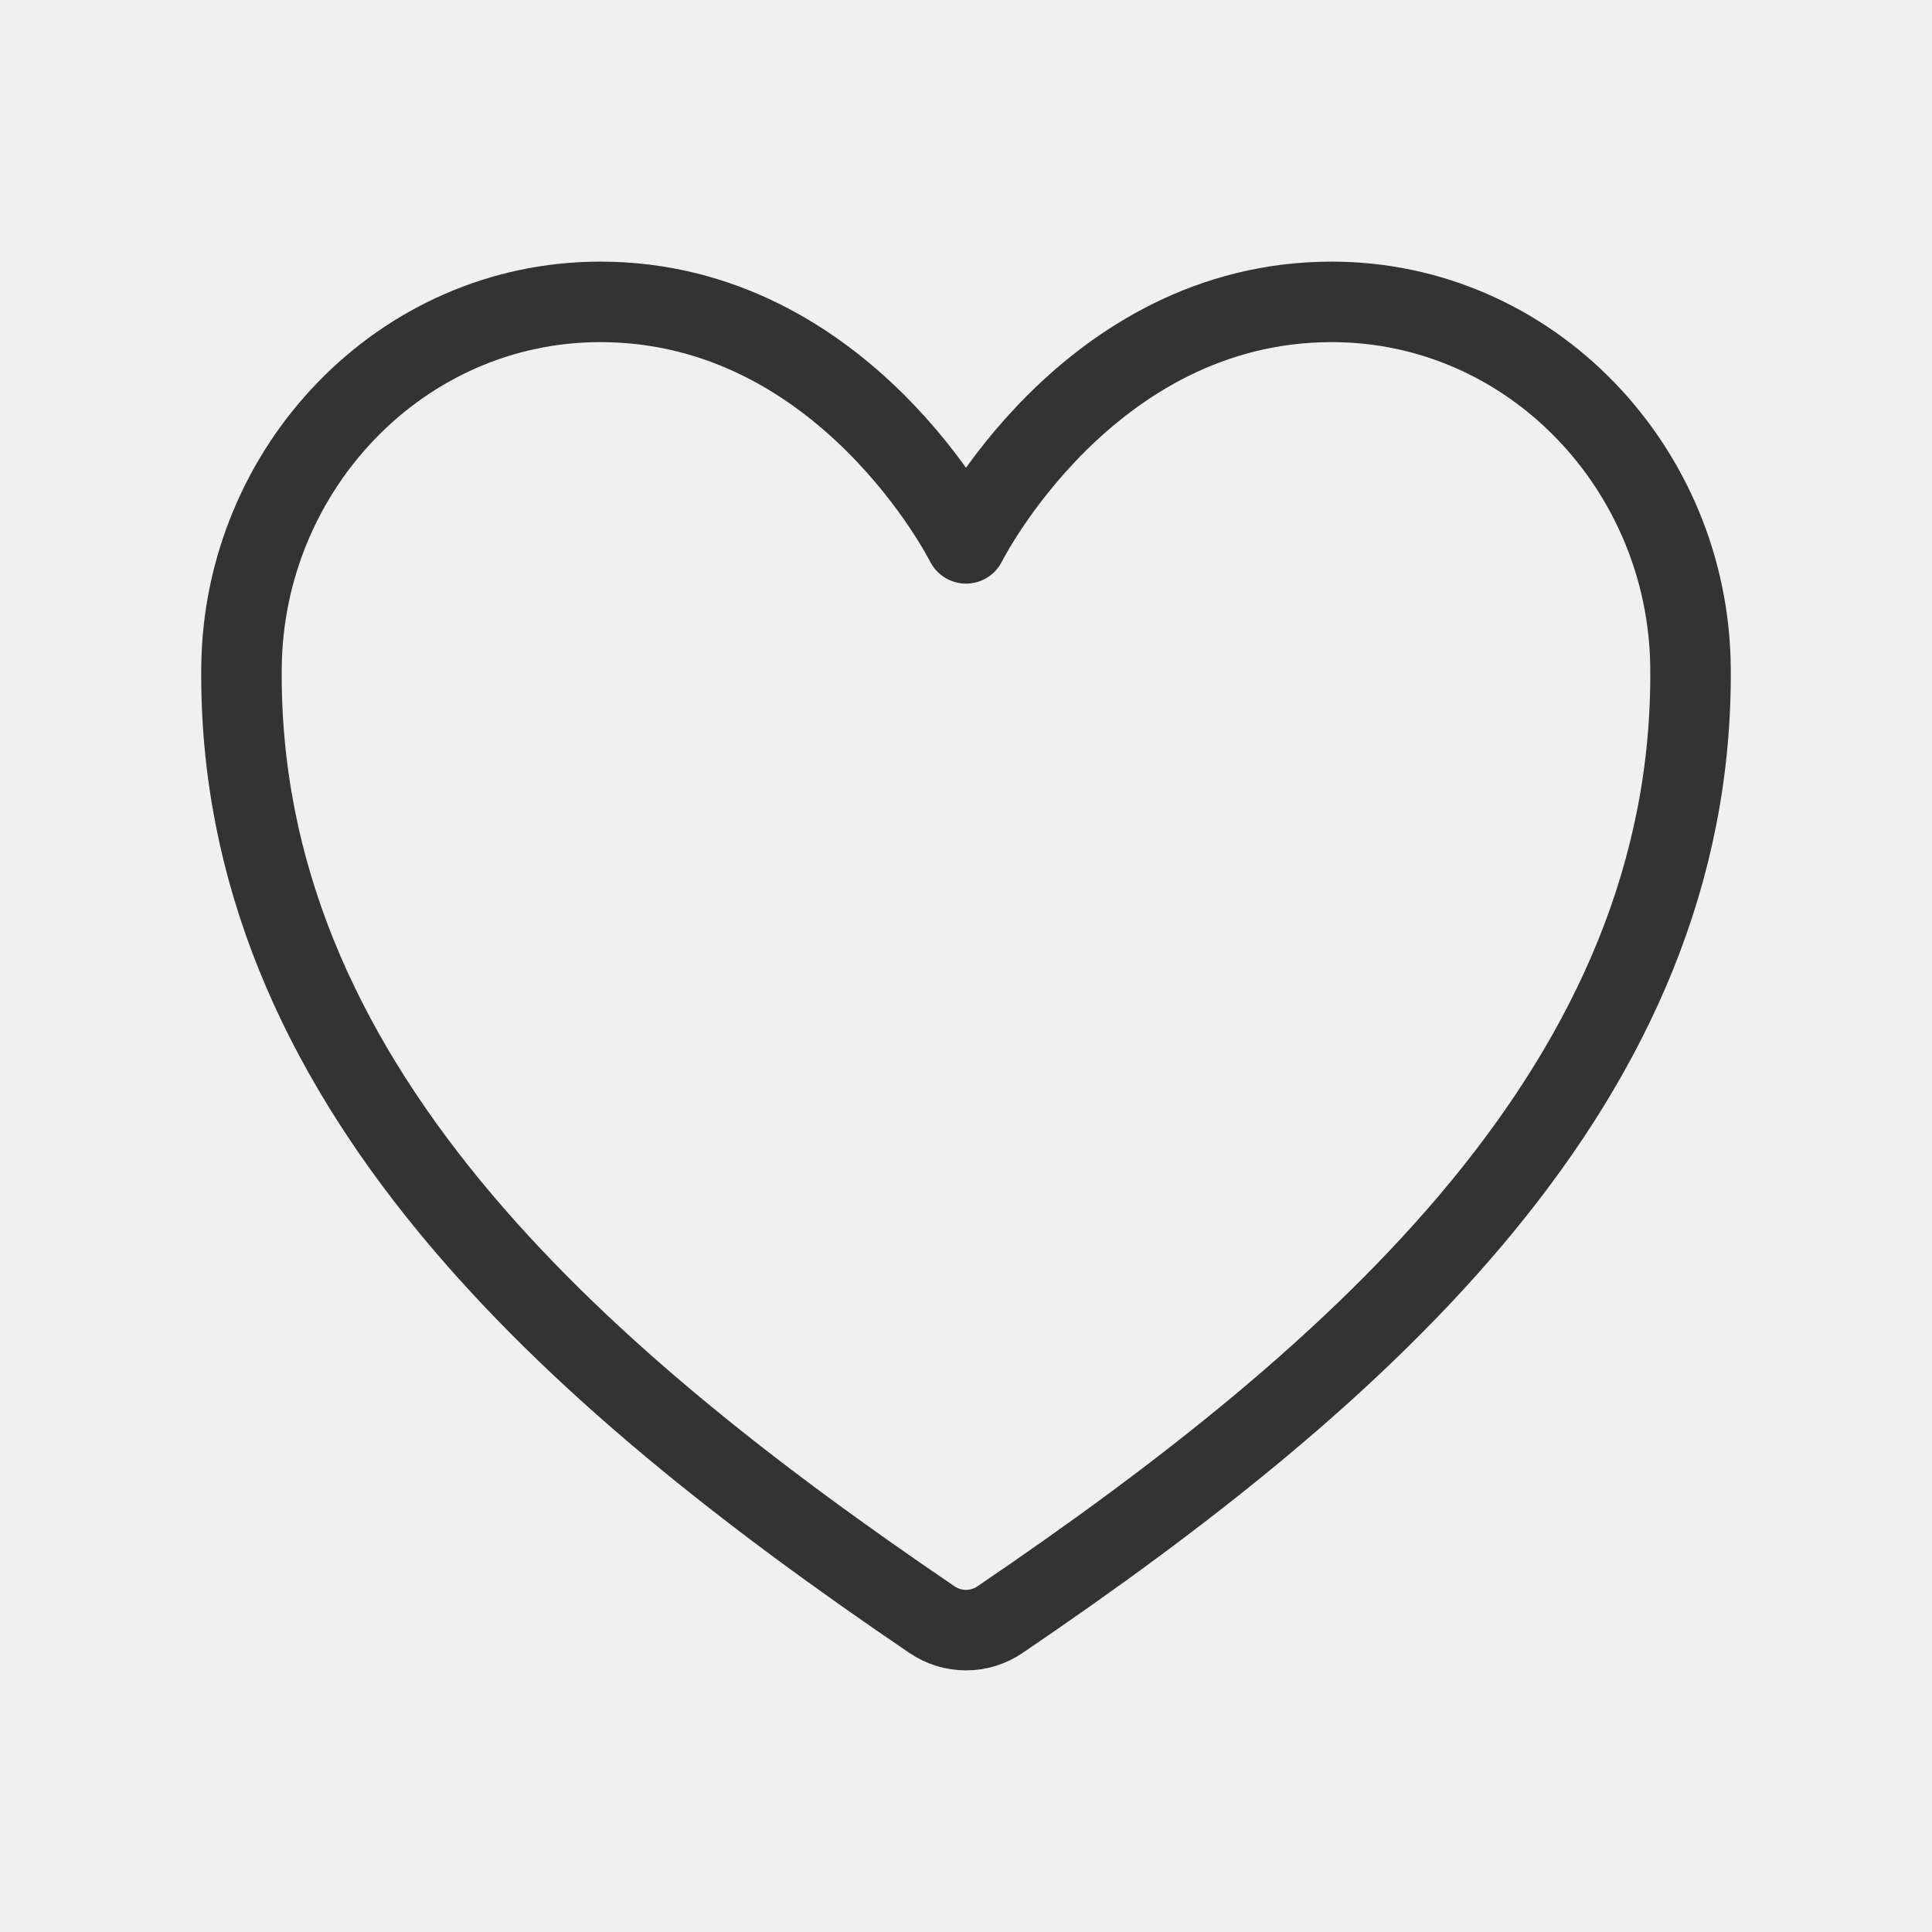
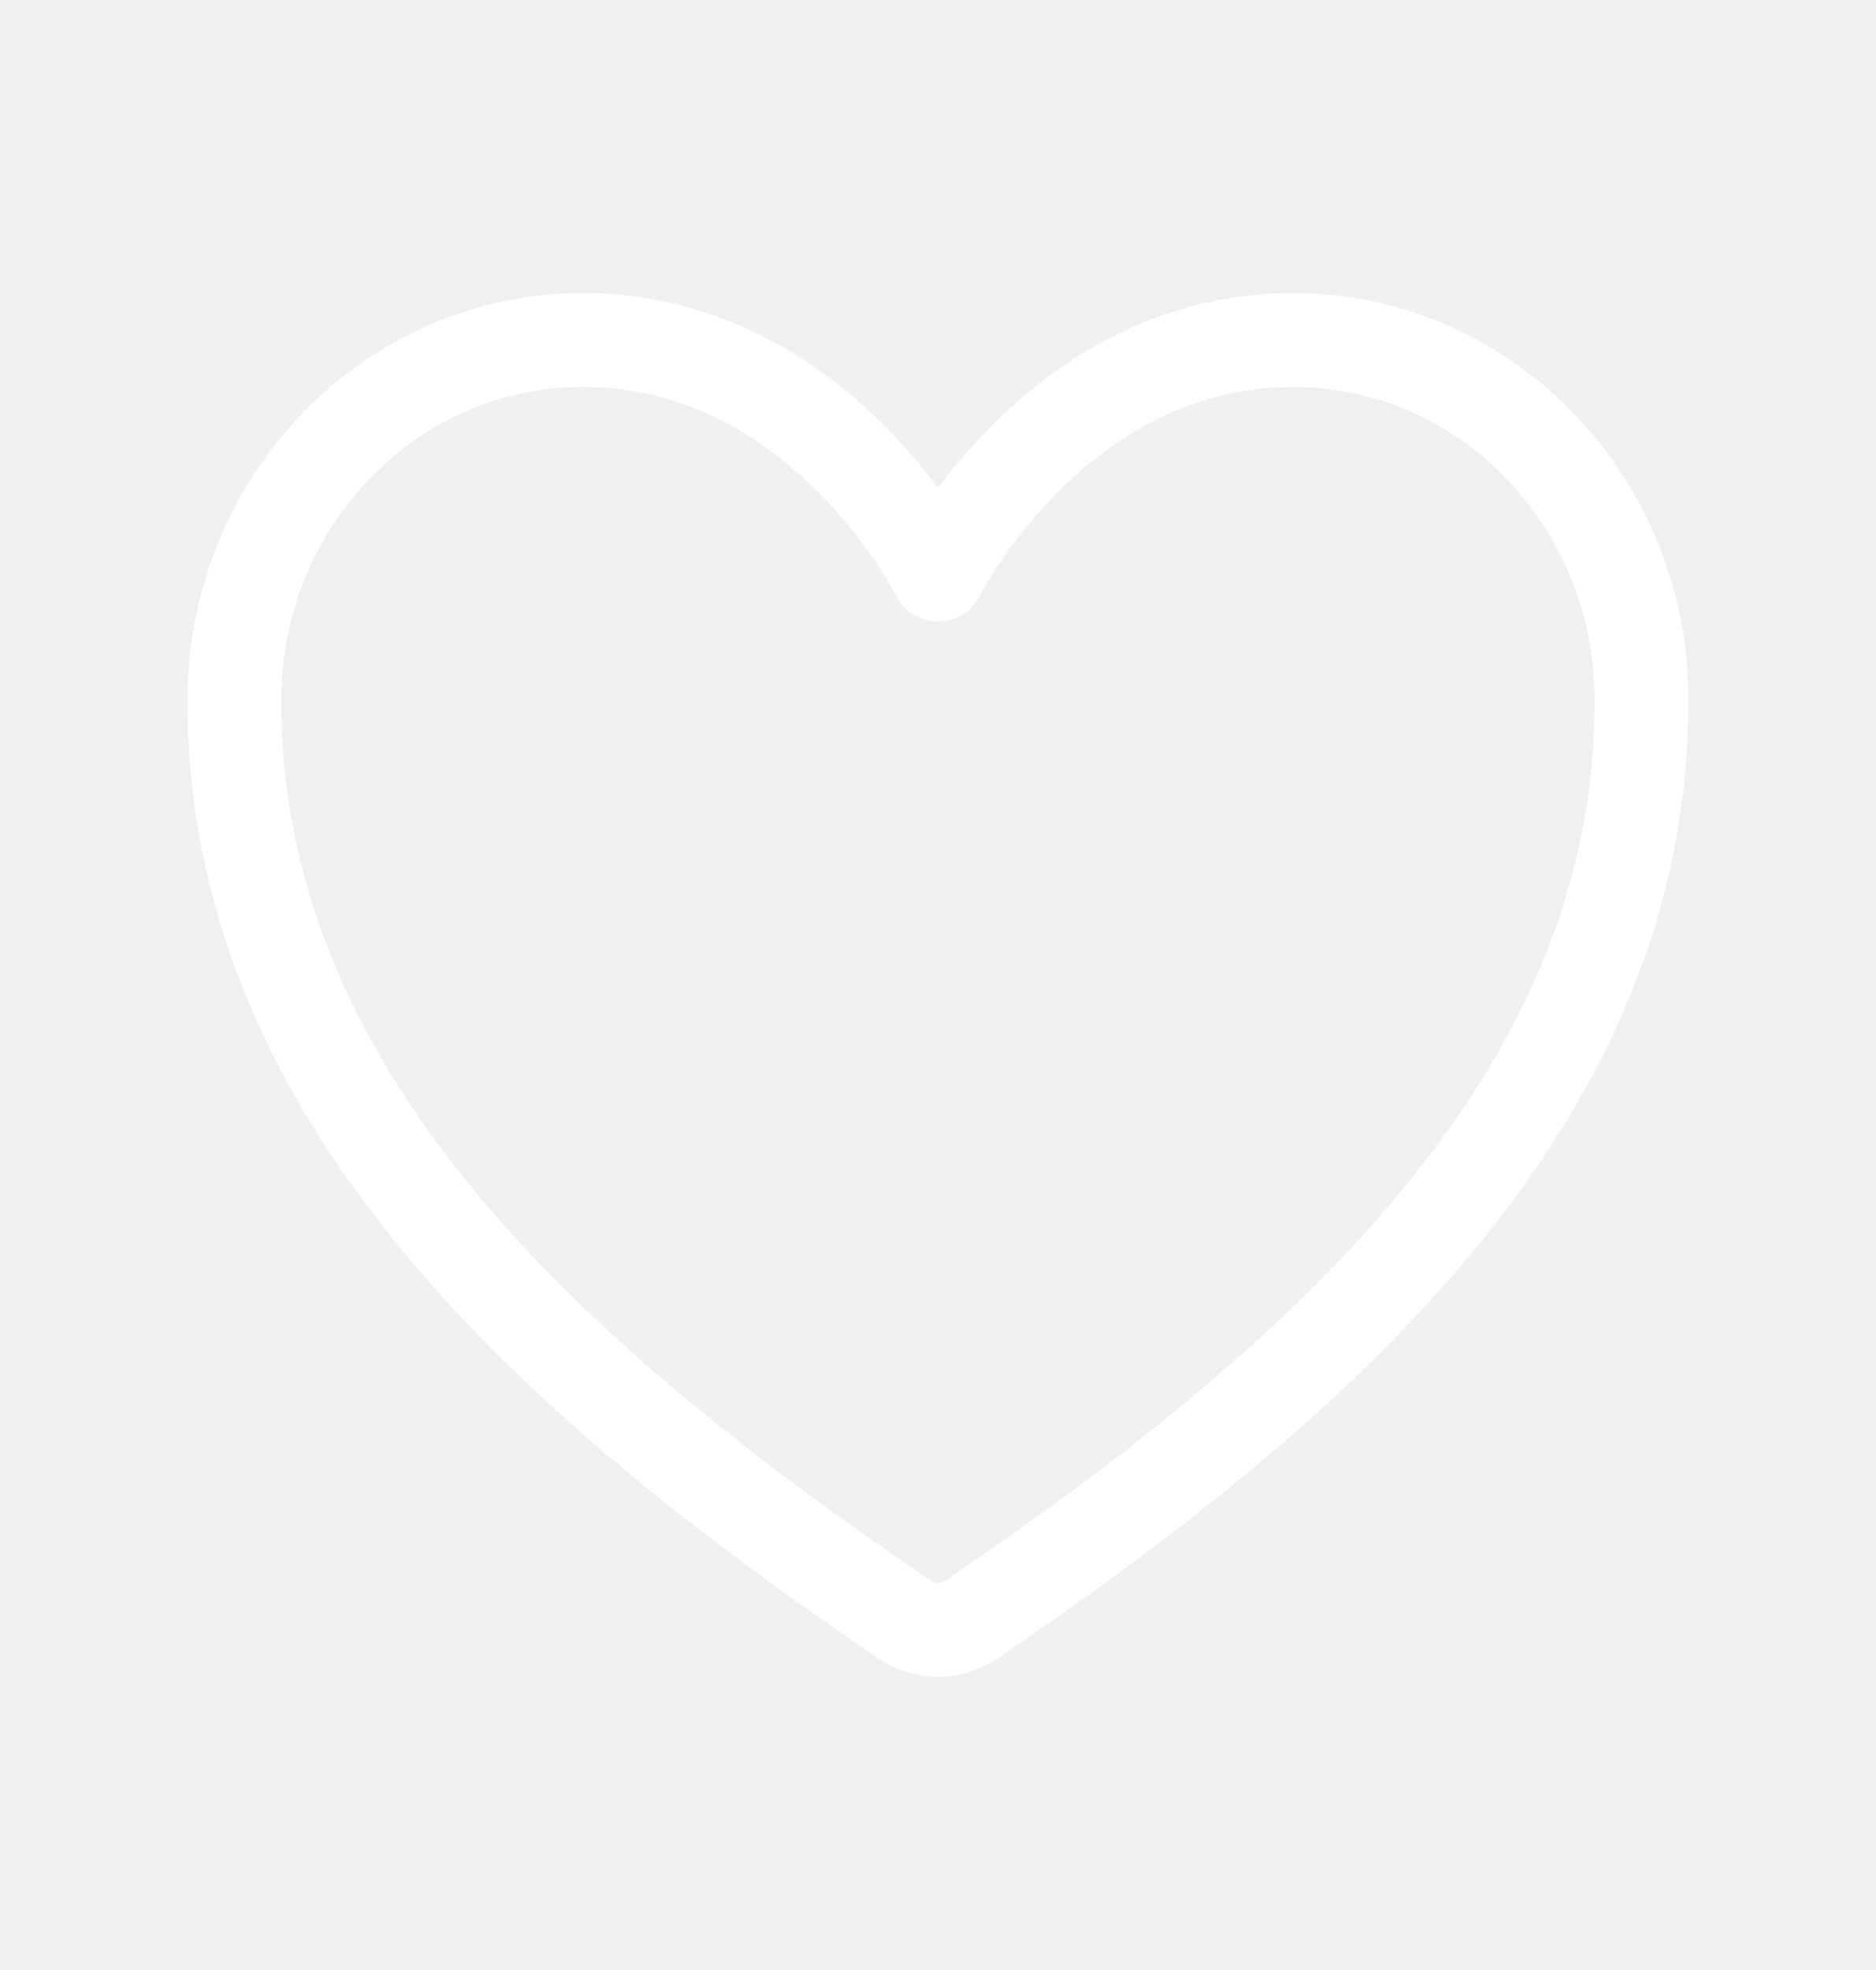
- <svg xmlns="http://www.w3.org/2000/svg" width="24" height="24" viewBox="0 0 24 24" fill="none">
-   <path d="M16.543 3.75C13.5 3.75 12 6.75 12 6.75C12 6.75 10.5 3.75 7.457 3.75C4.984 3.75 3.025 5.819 3 8.288C2.948 13.413 7.065 17.057 11.578 20.12C11.703 20.205 11.85 20.25 12 20.25C12.15 20.25 12.297 20.205 12.422 20.12C16.934 17.057 21.051 13.413 21 8.288C20.975 5.819 19.016 3.75 16.543 3.75V3.75Z" stroke="#333333" stroke-linecap="round" stroke-linejoin="round" />
+ <svg xmlns="http://www.w3.org/2000/svg" width="20" height="21" viewBox="0 0 20 21" fill="none">
+   <path d="M13.786 3.625C11.25 3.625 10 6.125 10 6.125C10 6.125 8.75 3.625 6.214 3.625C4.153 3.625 2.521 5.349 2.5 7.407C2.457 11.677 5.888 14.714 9.648 17.267C9.752 17.337 9.875 17.375 10 17.375C10.125 17.375 10.248 17.337 10.352 17.267C14.112 14.714 17.543 11.677 17.5 7.407C17.479 5.349 15.847 3.625 13.786 3.625V3.625Z" stroke="white" stroke-linecap="round" stroke-linejoin="round" />
</svg>
